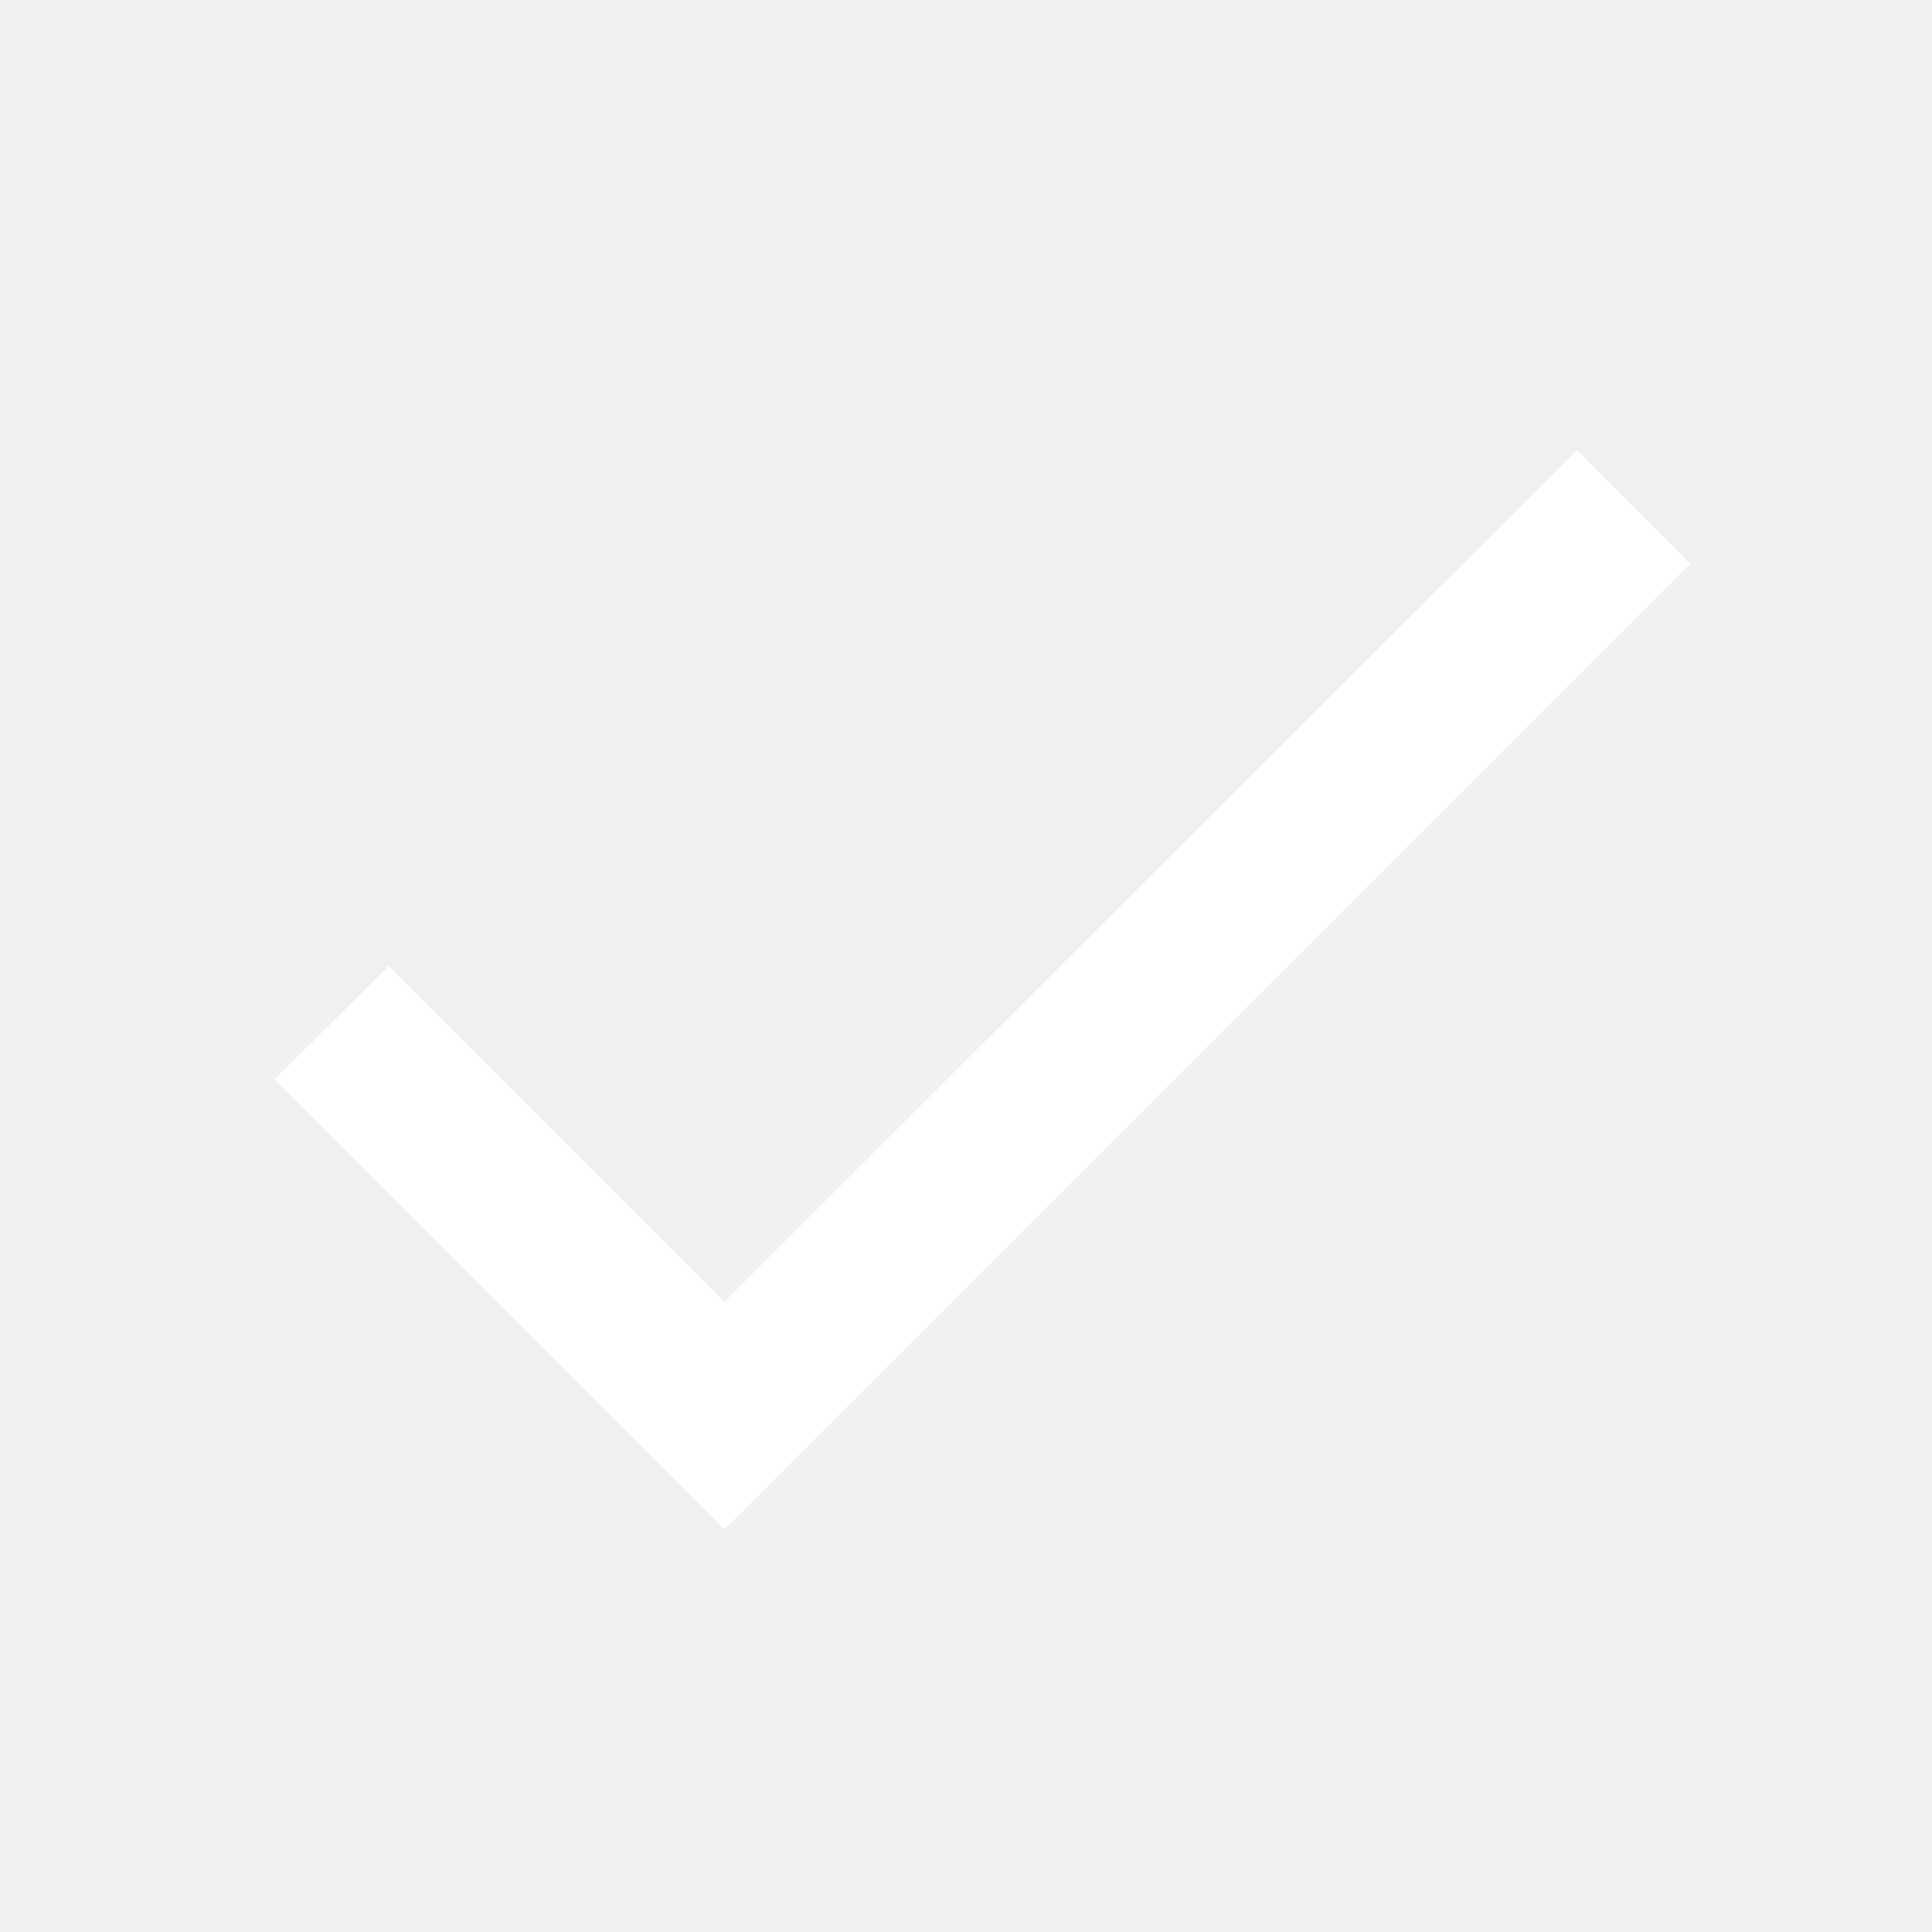
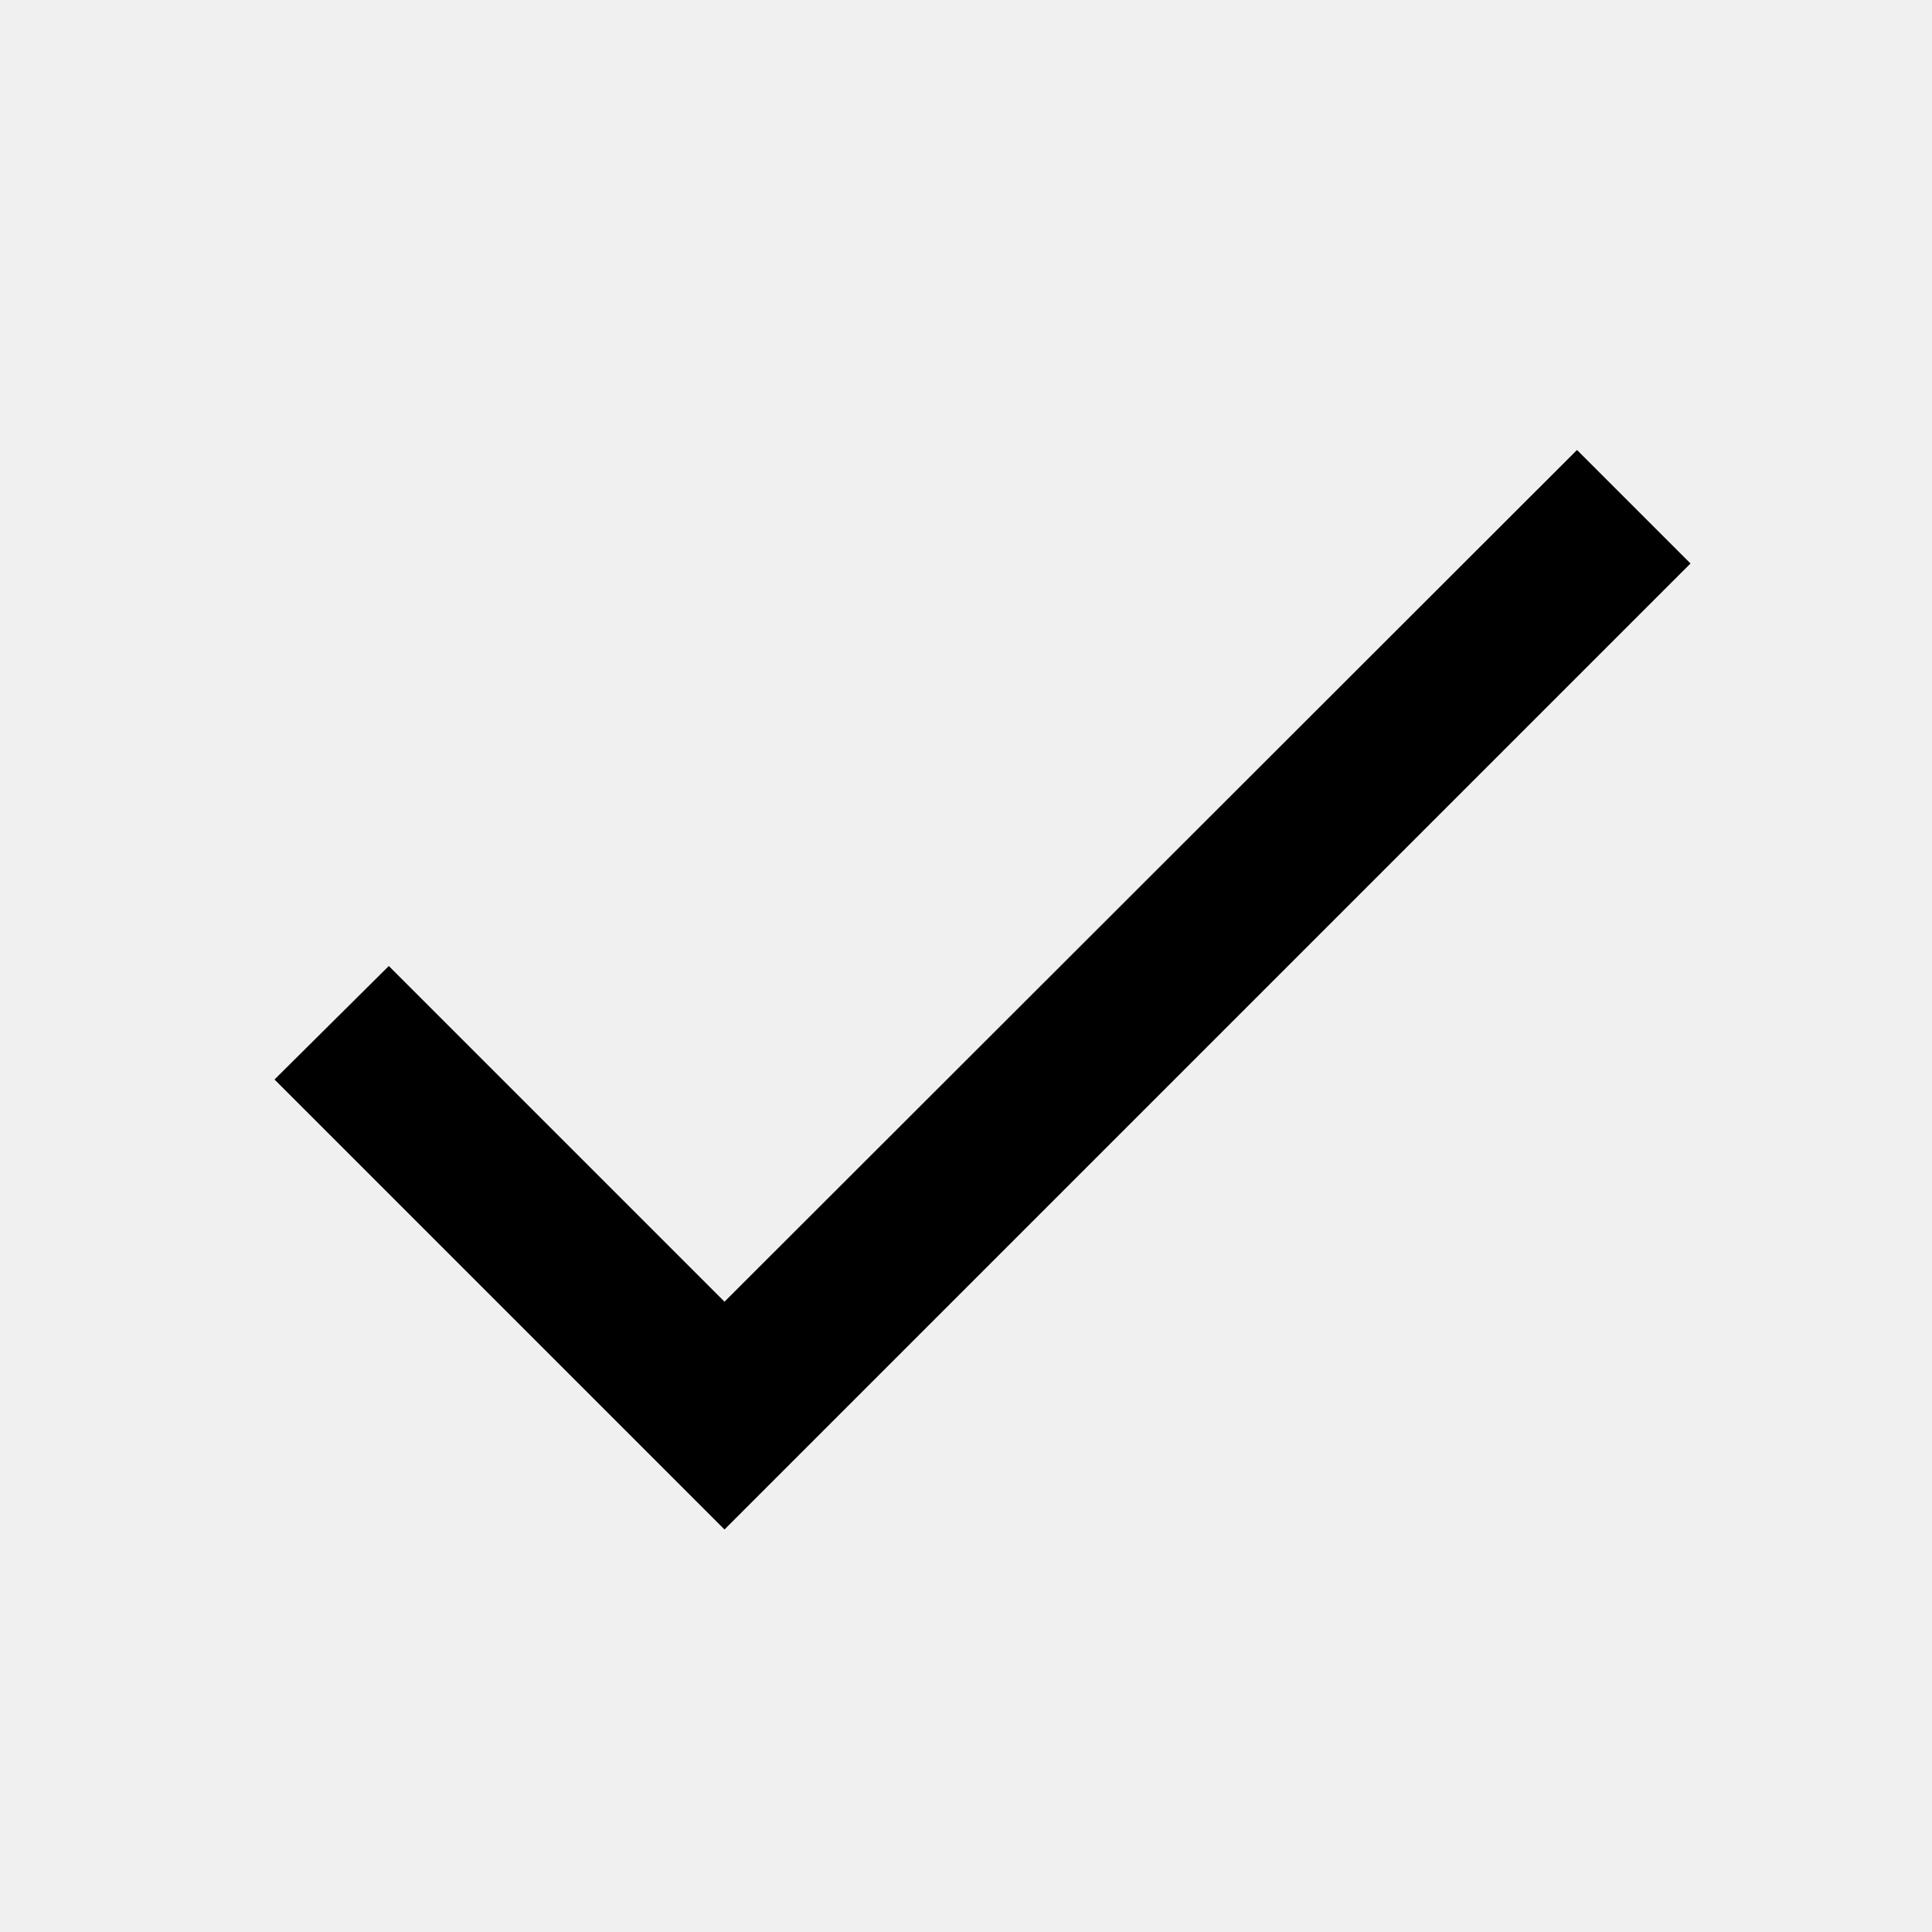
- <svg xmlns="http://www.w3.org/2000/svg" height="24px" viewBox="0 0 24 24" width="24px" fill="#ffffff">
+ <svg xmlns="http://www.w3.org/2000/svg" height="24px" viewBox="0 0 24 24" width="24px" fill="#000000">
  <path d="M0 0h24v24H0V0z" fill="none" />
  <path d="M9 16.17L4.83 12l-1.42 1.41L9 19 21 7l-1.41-1.41L9 16.17z" />
</svg>
